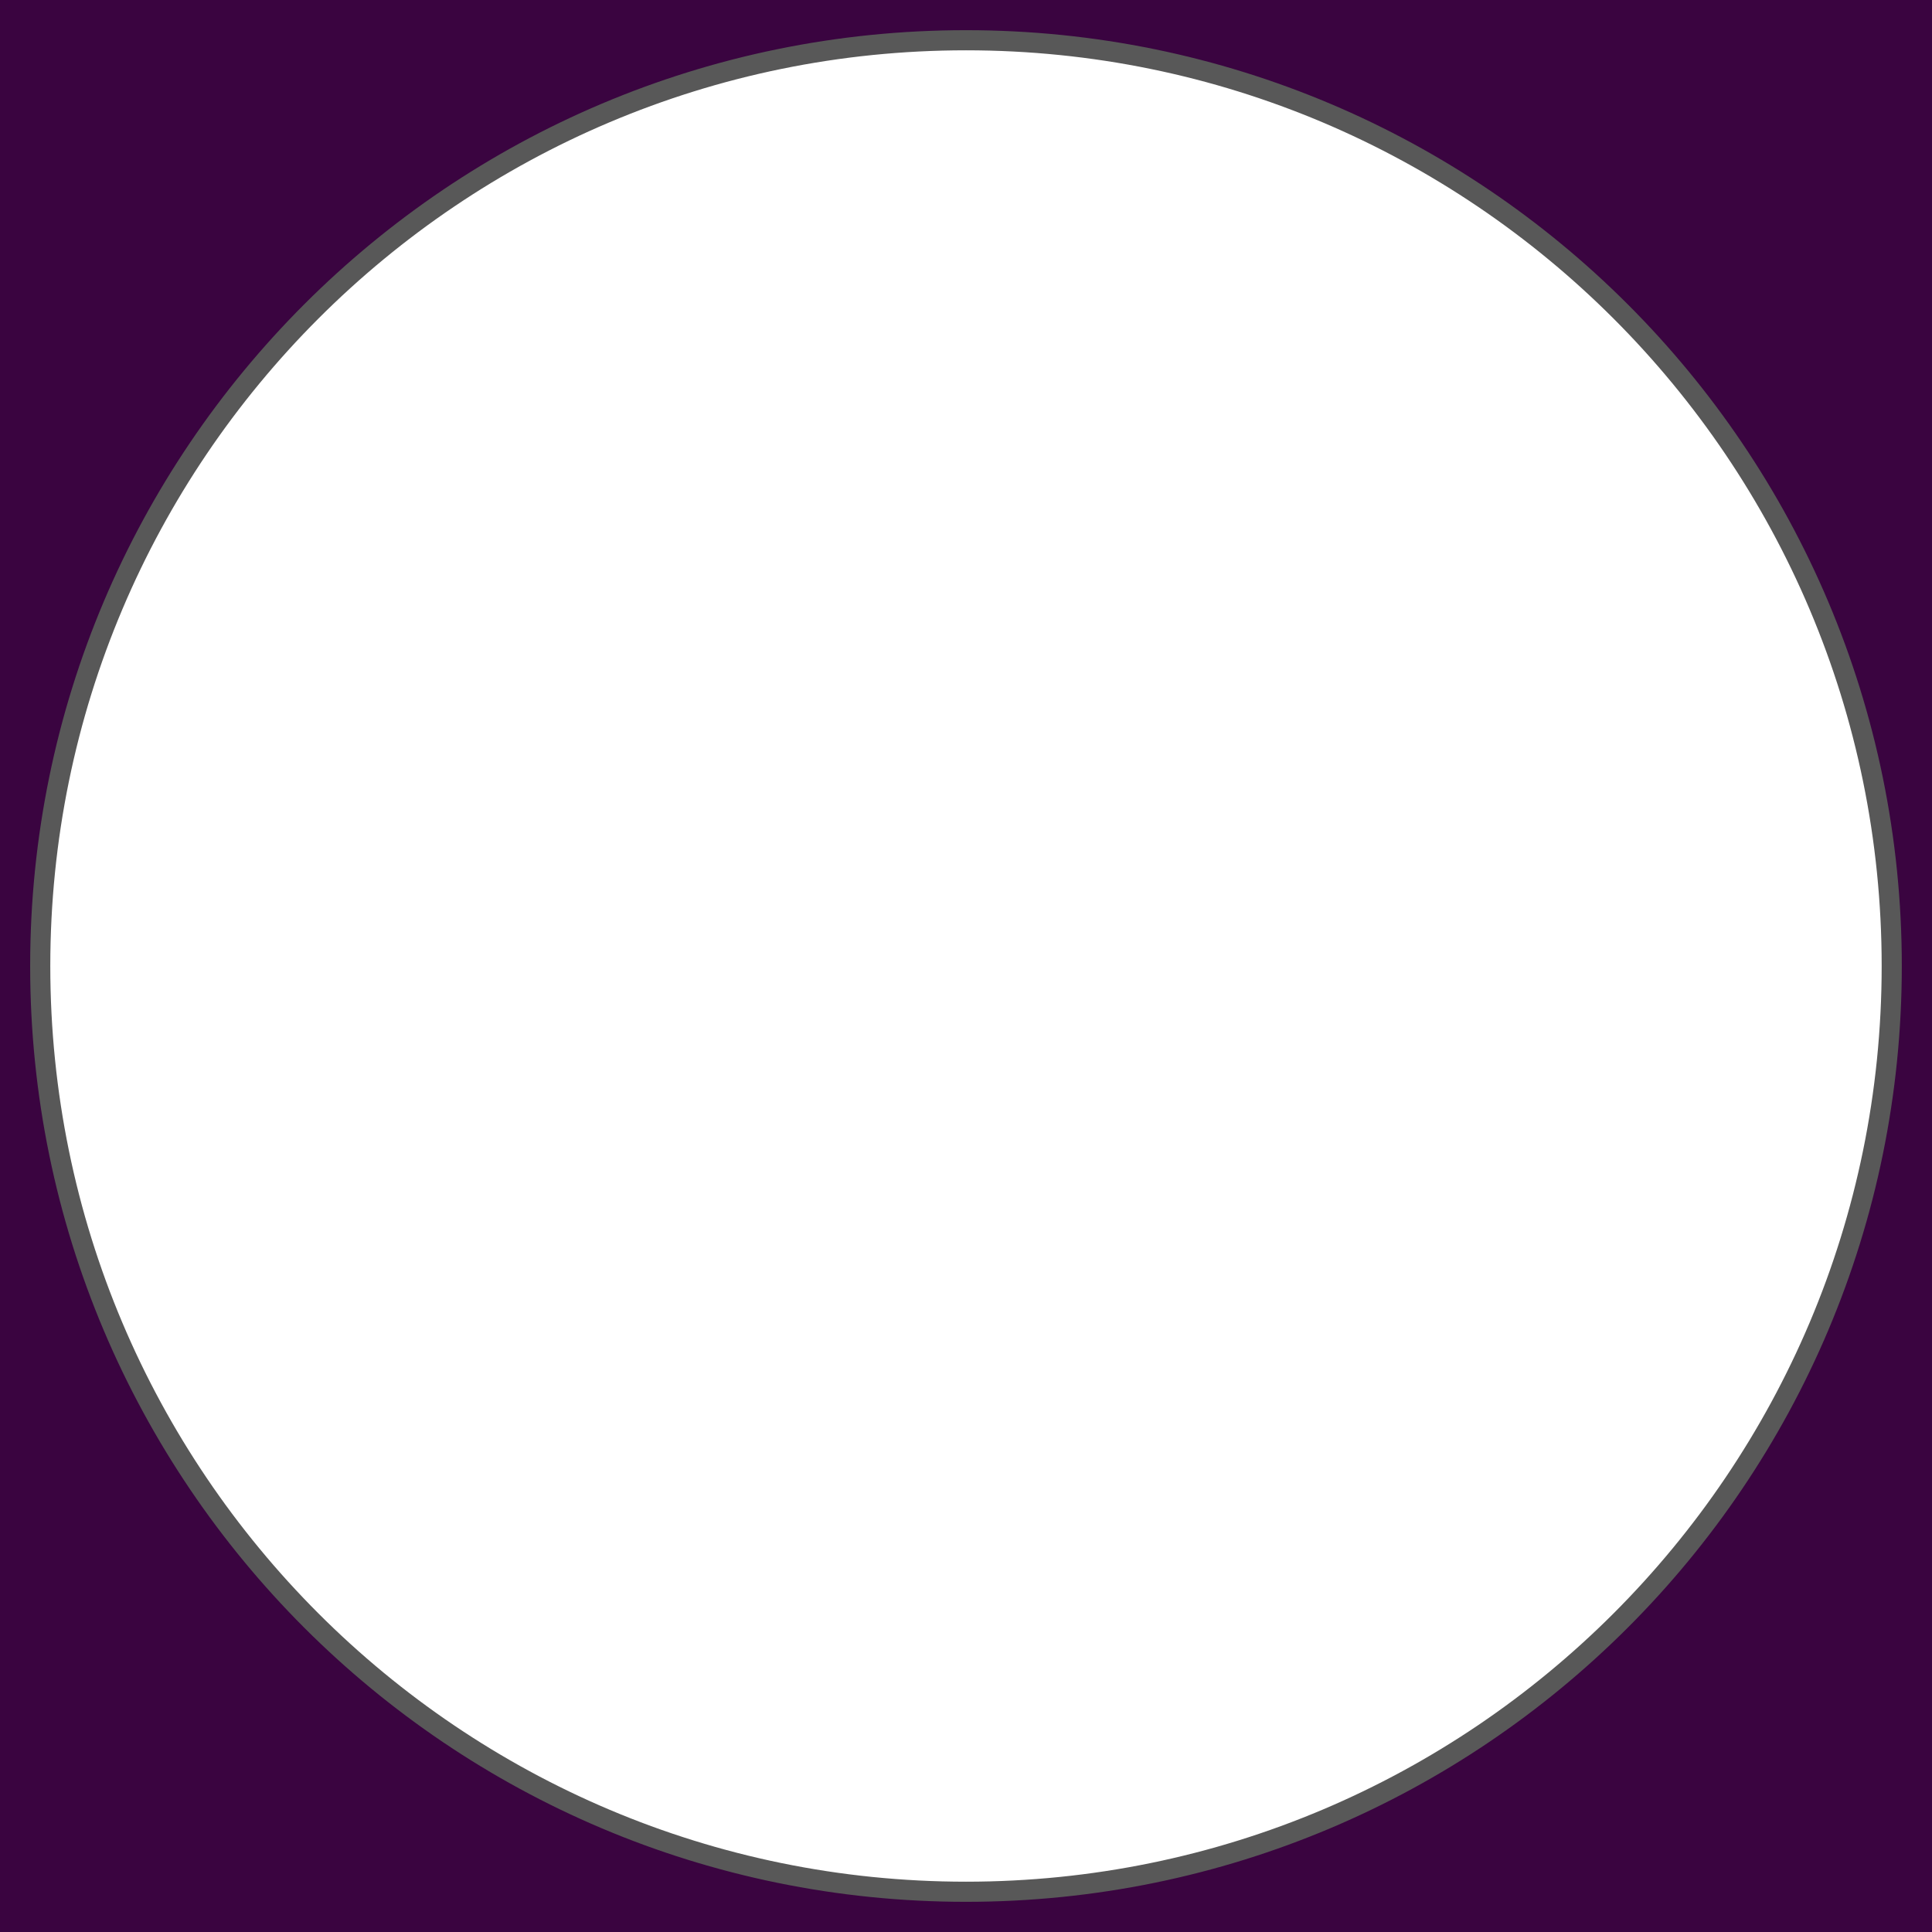
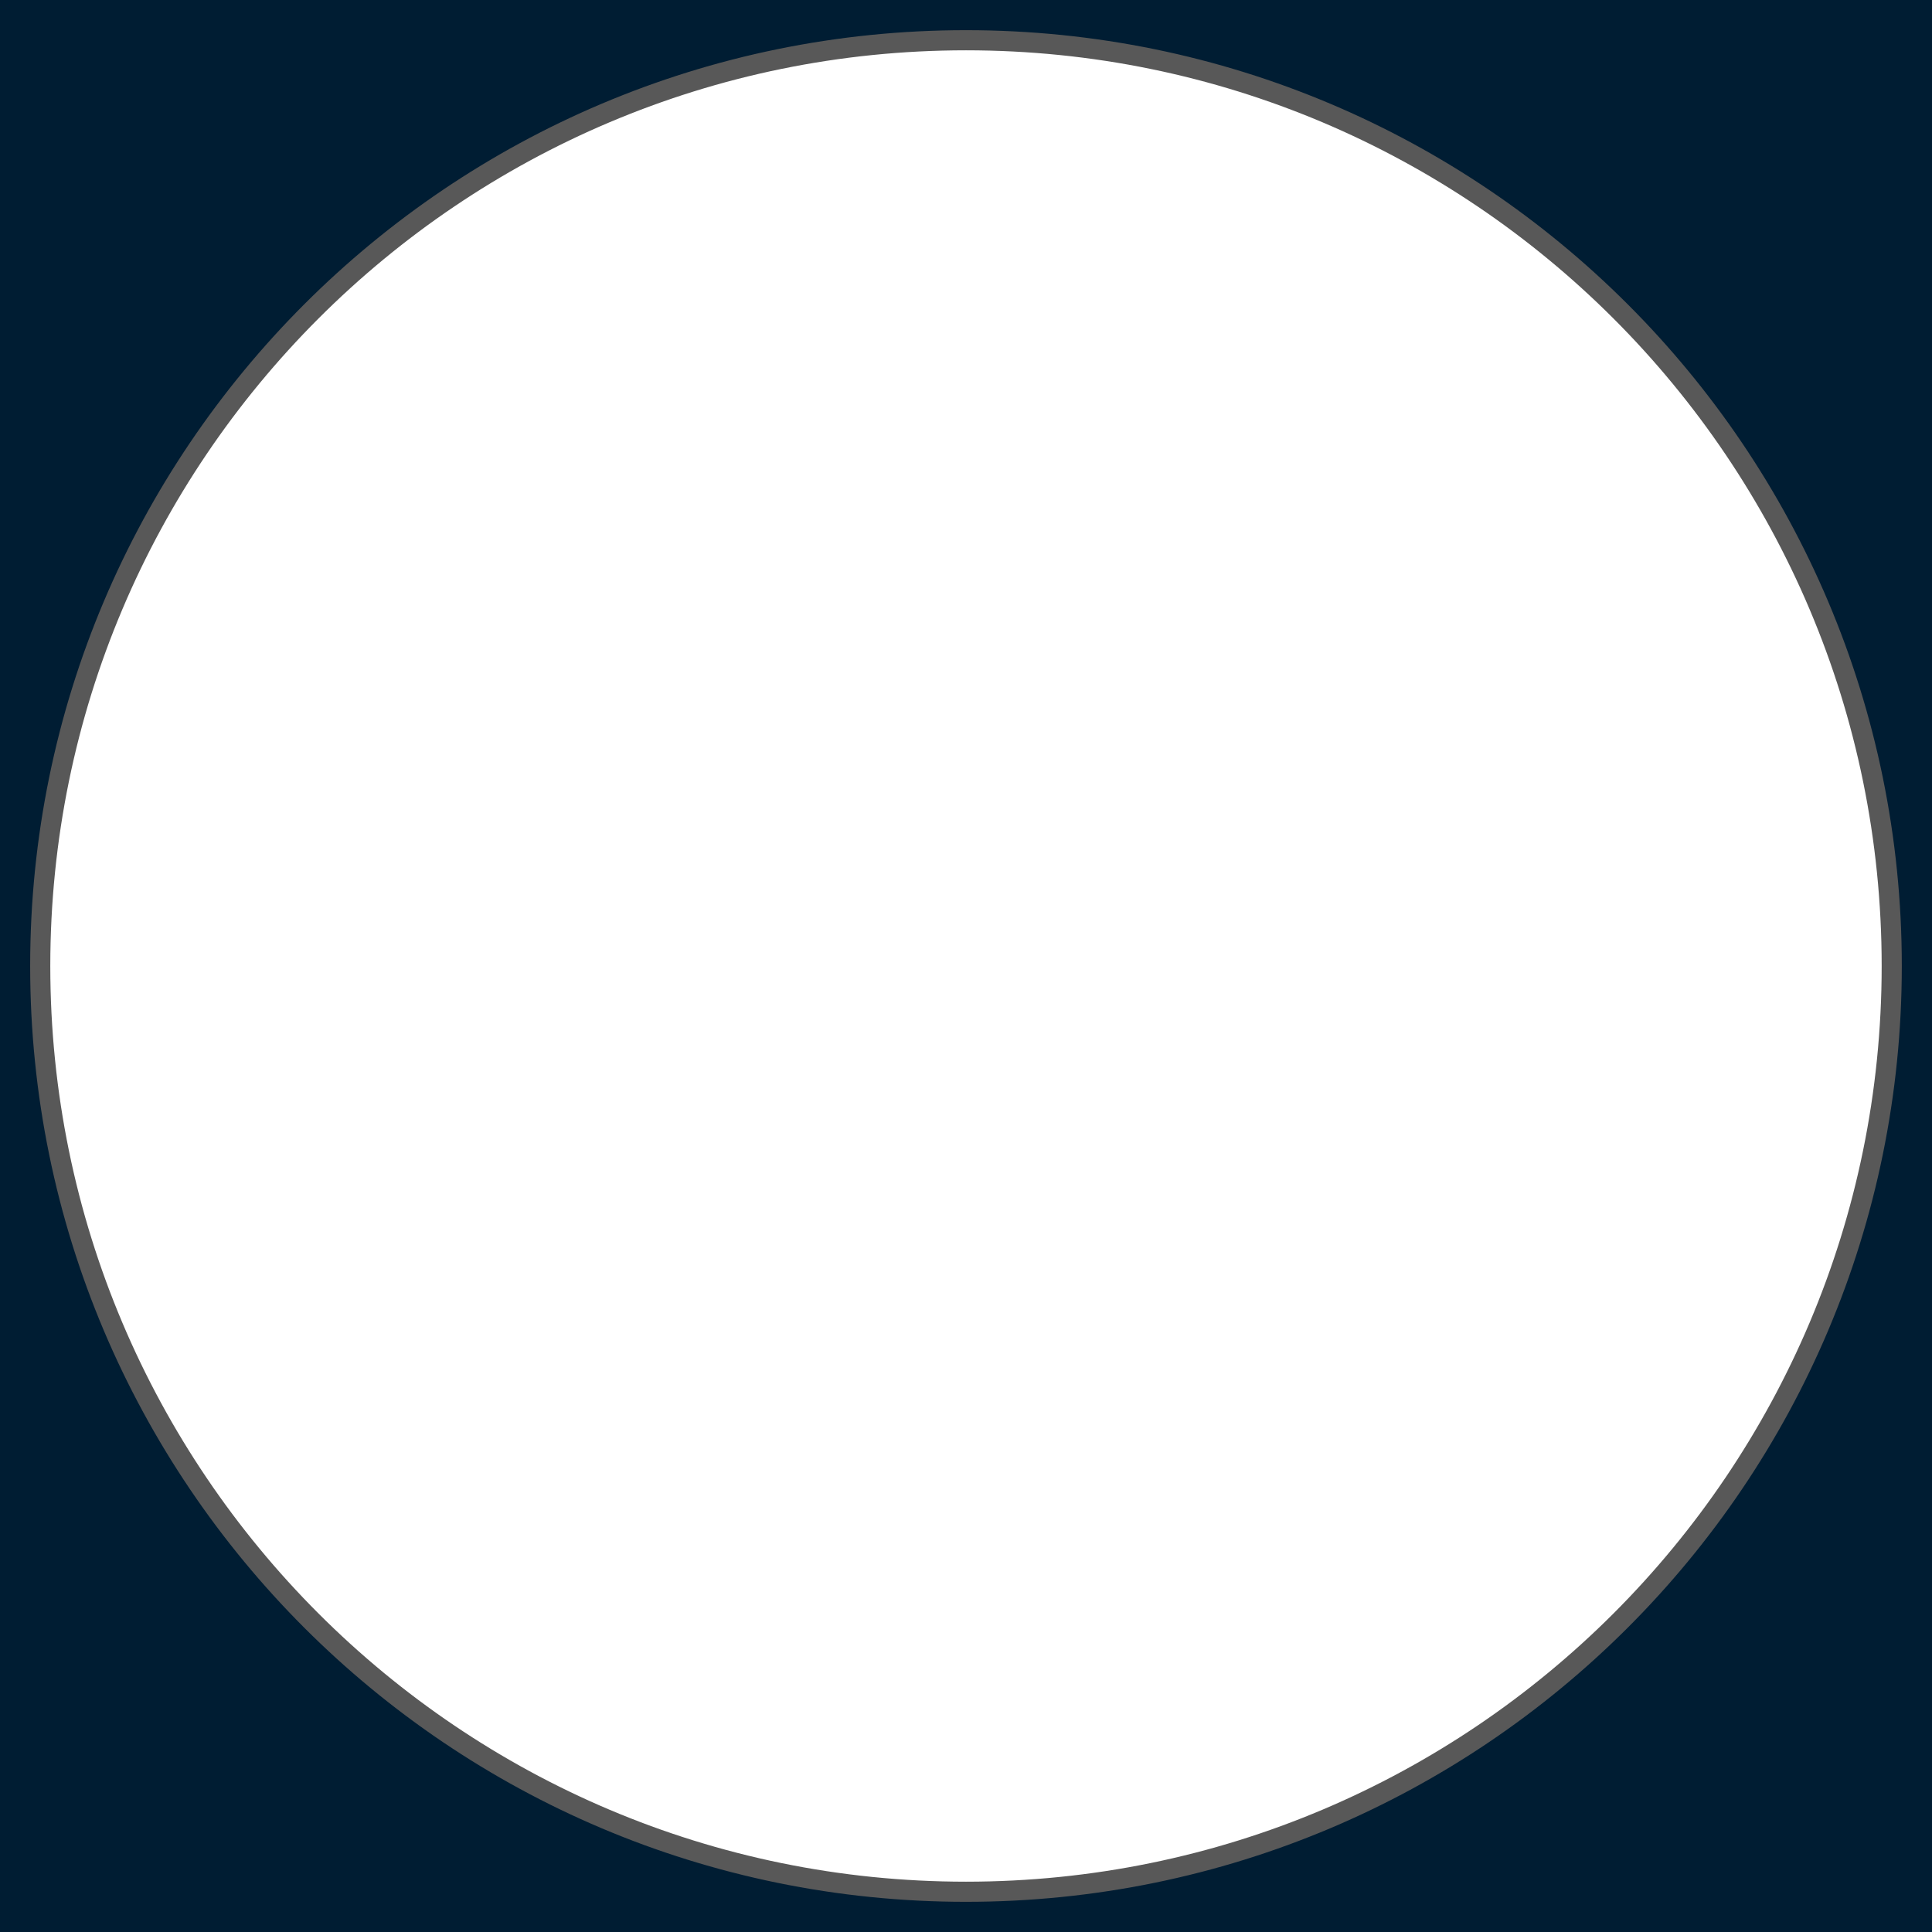
- <svg xmlns="http://www.w3.org/2000/svg" width="50" height="50">
-   <path d="m0 0v50h50v-50h-50zm25 1.042c13.232 0 23.958 10.727 23.958 23.958 0 13.232-10.727 23.958-23.958 23.958-13.232 0-23.958-10.727-23.958-23.958 0-13.232 10.727-23.958 23.958-23.958z" fill="#3a0440" />
-   <path d="m48.958 25a23.958 23.958 0 0 1-47.917 0 23.958 23.958 0 1 1 47.917 0z" fill="none" stroke="#585858" stroke-width=".521" />
+ <svg xmlns="http://www.w3.org/2000/svg" id="svg3826" width="50" height="50" version="1.1">
+   <path id="path3828" d="m0 0v50h50v-50h-50zm25 1.042c13.232 0 23.958 10.727 23.958 23.958 0 13.232-10.727 23.958-23.958 23.958-13.232 0-23.958-10.727-23.958-23.958 0-13.232 10.727-23.958 23.958-23.958z" fill="#001d33" />
+   <path id="path3830" d="m48.958 25a23.958 23.958 0 0 1-47.917 0 23.958 23.958 0 1 1 47.917 0z" fill="none" stroke="#585858" stroke-width=".521" />
</svg>
